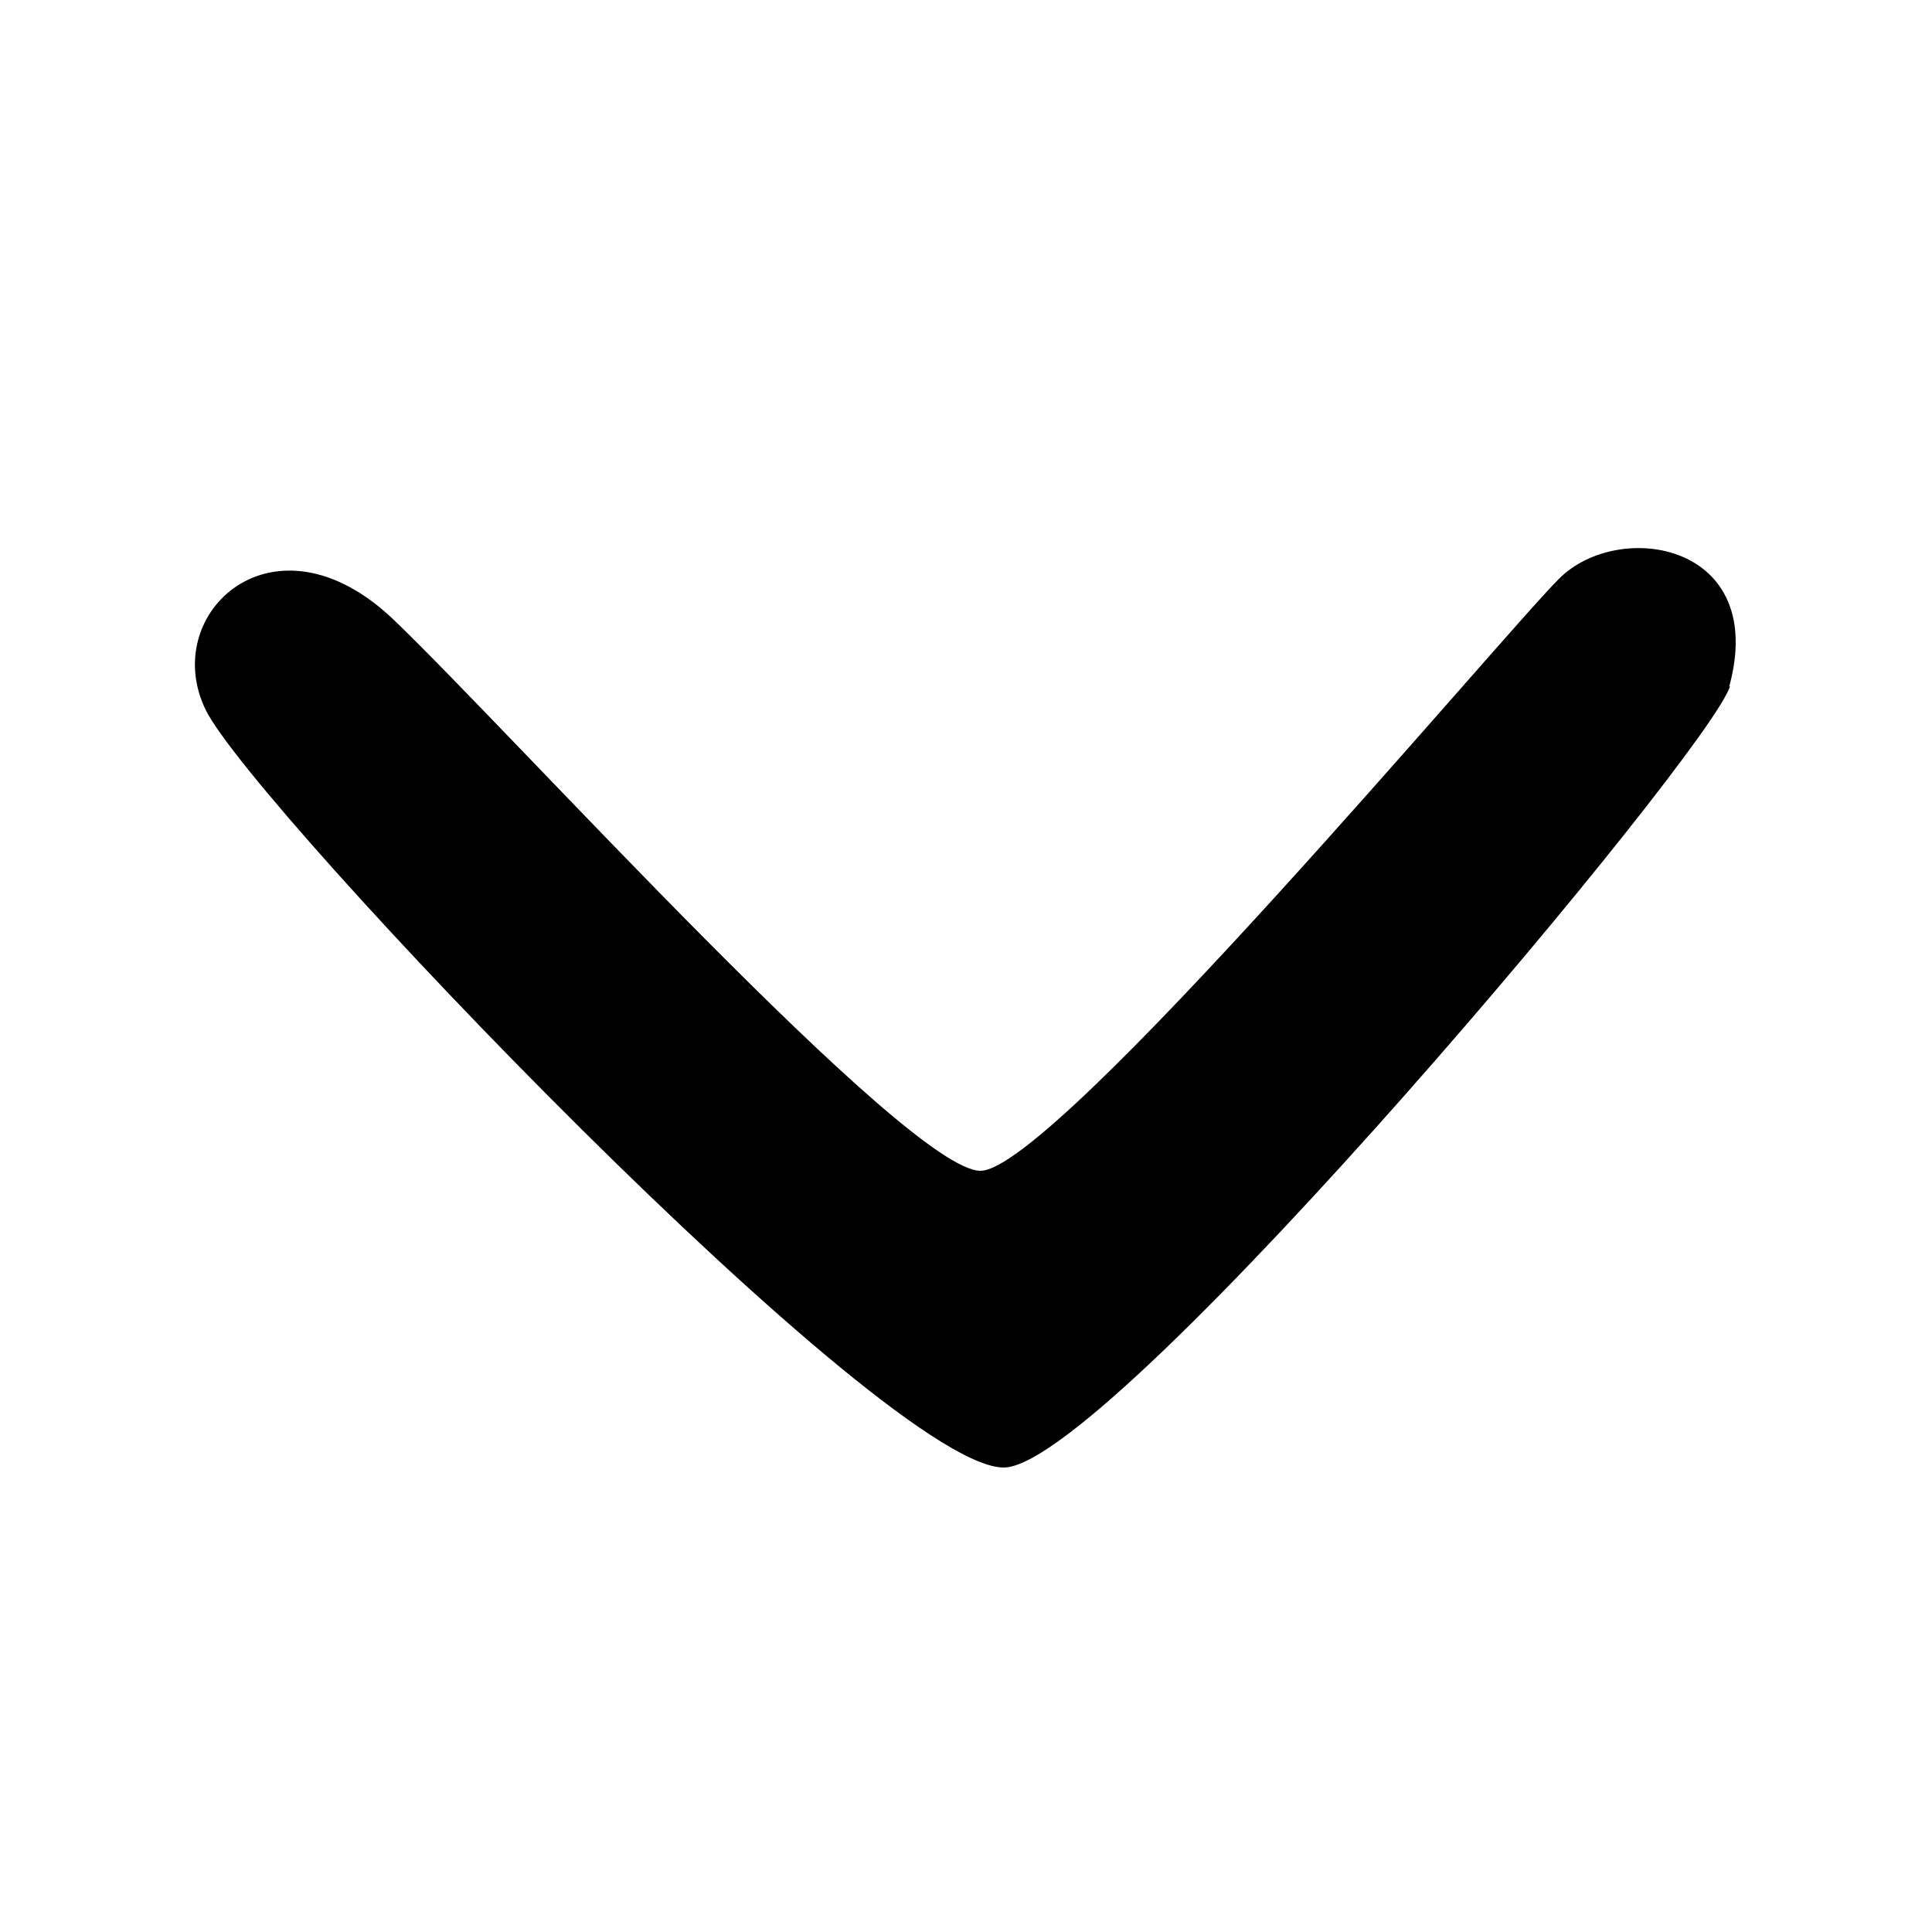
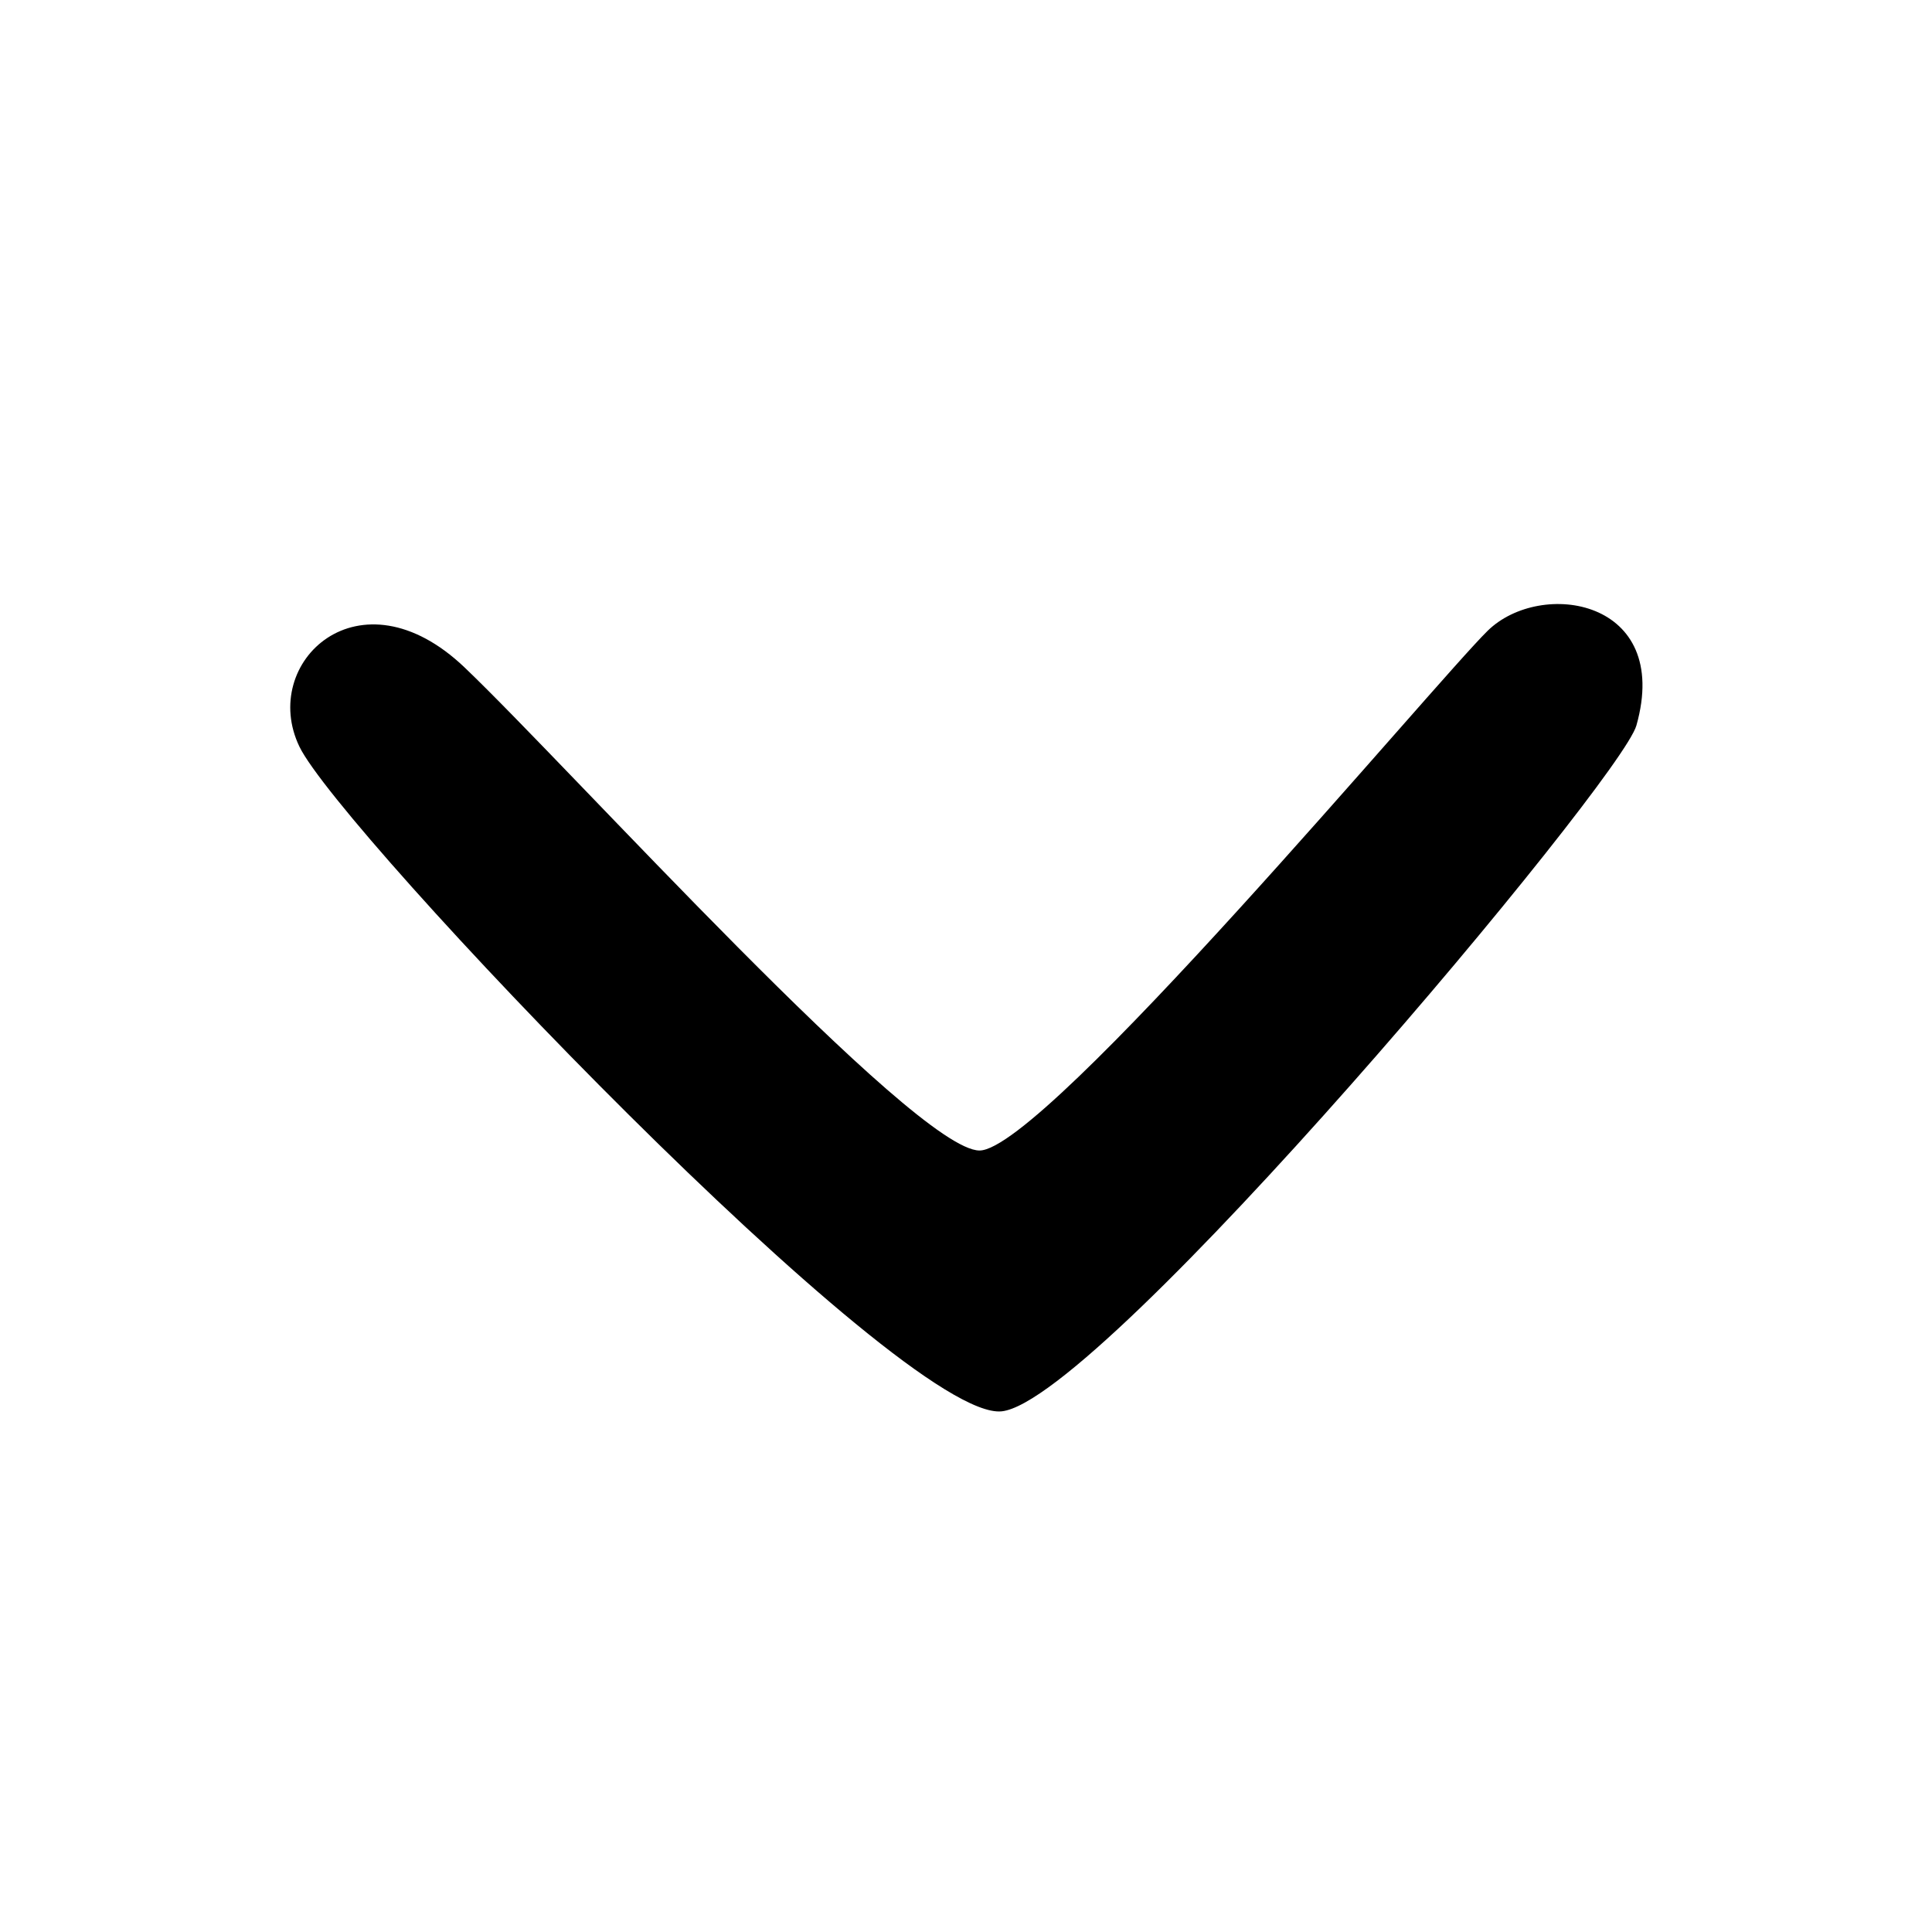
<svg xmlns="http://www.w3.org/2000/svg" width="20" height="20" data-name="Calque 6" viewBox="0 0 20 20">
-   <path d="M17.91 7.1c-.18.65-6.32 7.97-7.49 8.09s-7.8-6.84-8.29-7.84.71-2.12 1.95-.93 5.31 5.7 6.07 5.7 5.37-5.51 5.99-6.13 2.17-.37 1.76 1.12Z" />
+   <path d="M16.94 7.51c-.16.57-5.54 6.99-6.57 7.1S3.52 8.6 3.1 7.73s.62-1.86 1.71-.82 4.66 5 5.33 5 4.71-4.84 5.26-5.38 1.91-.33 1.54.98" />
</svg>
